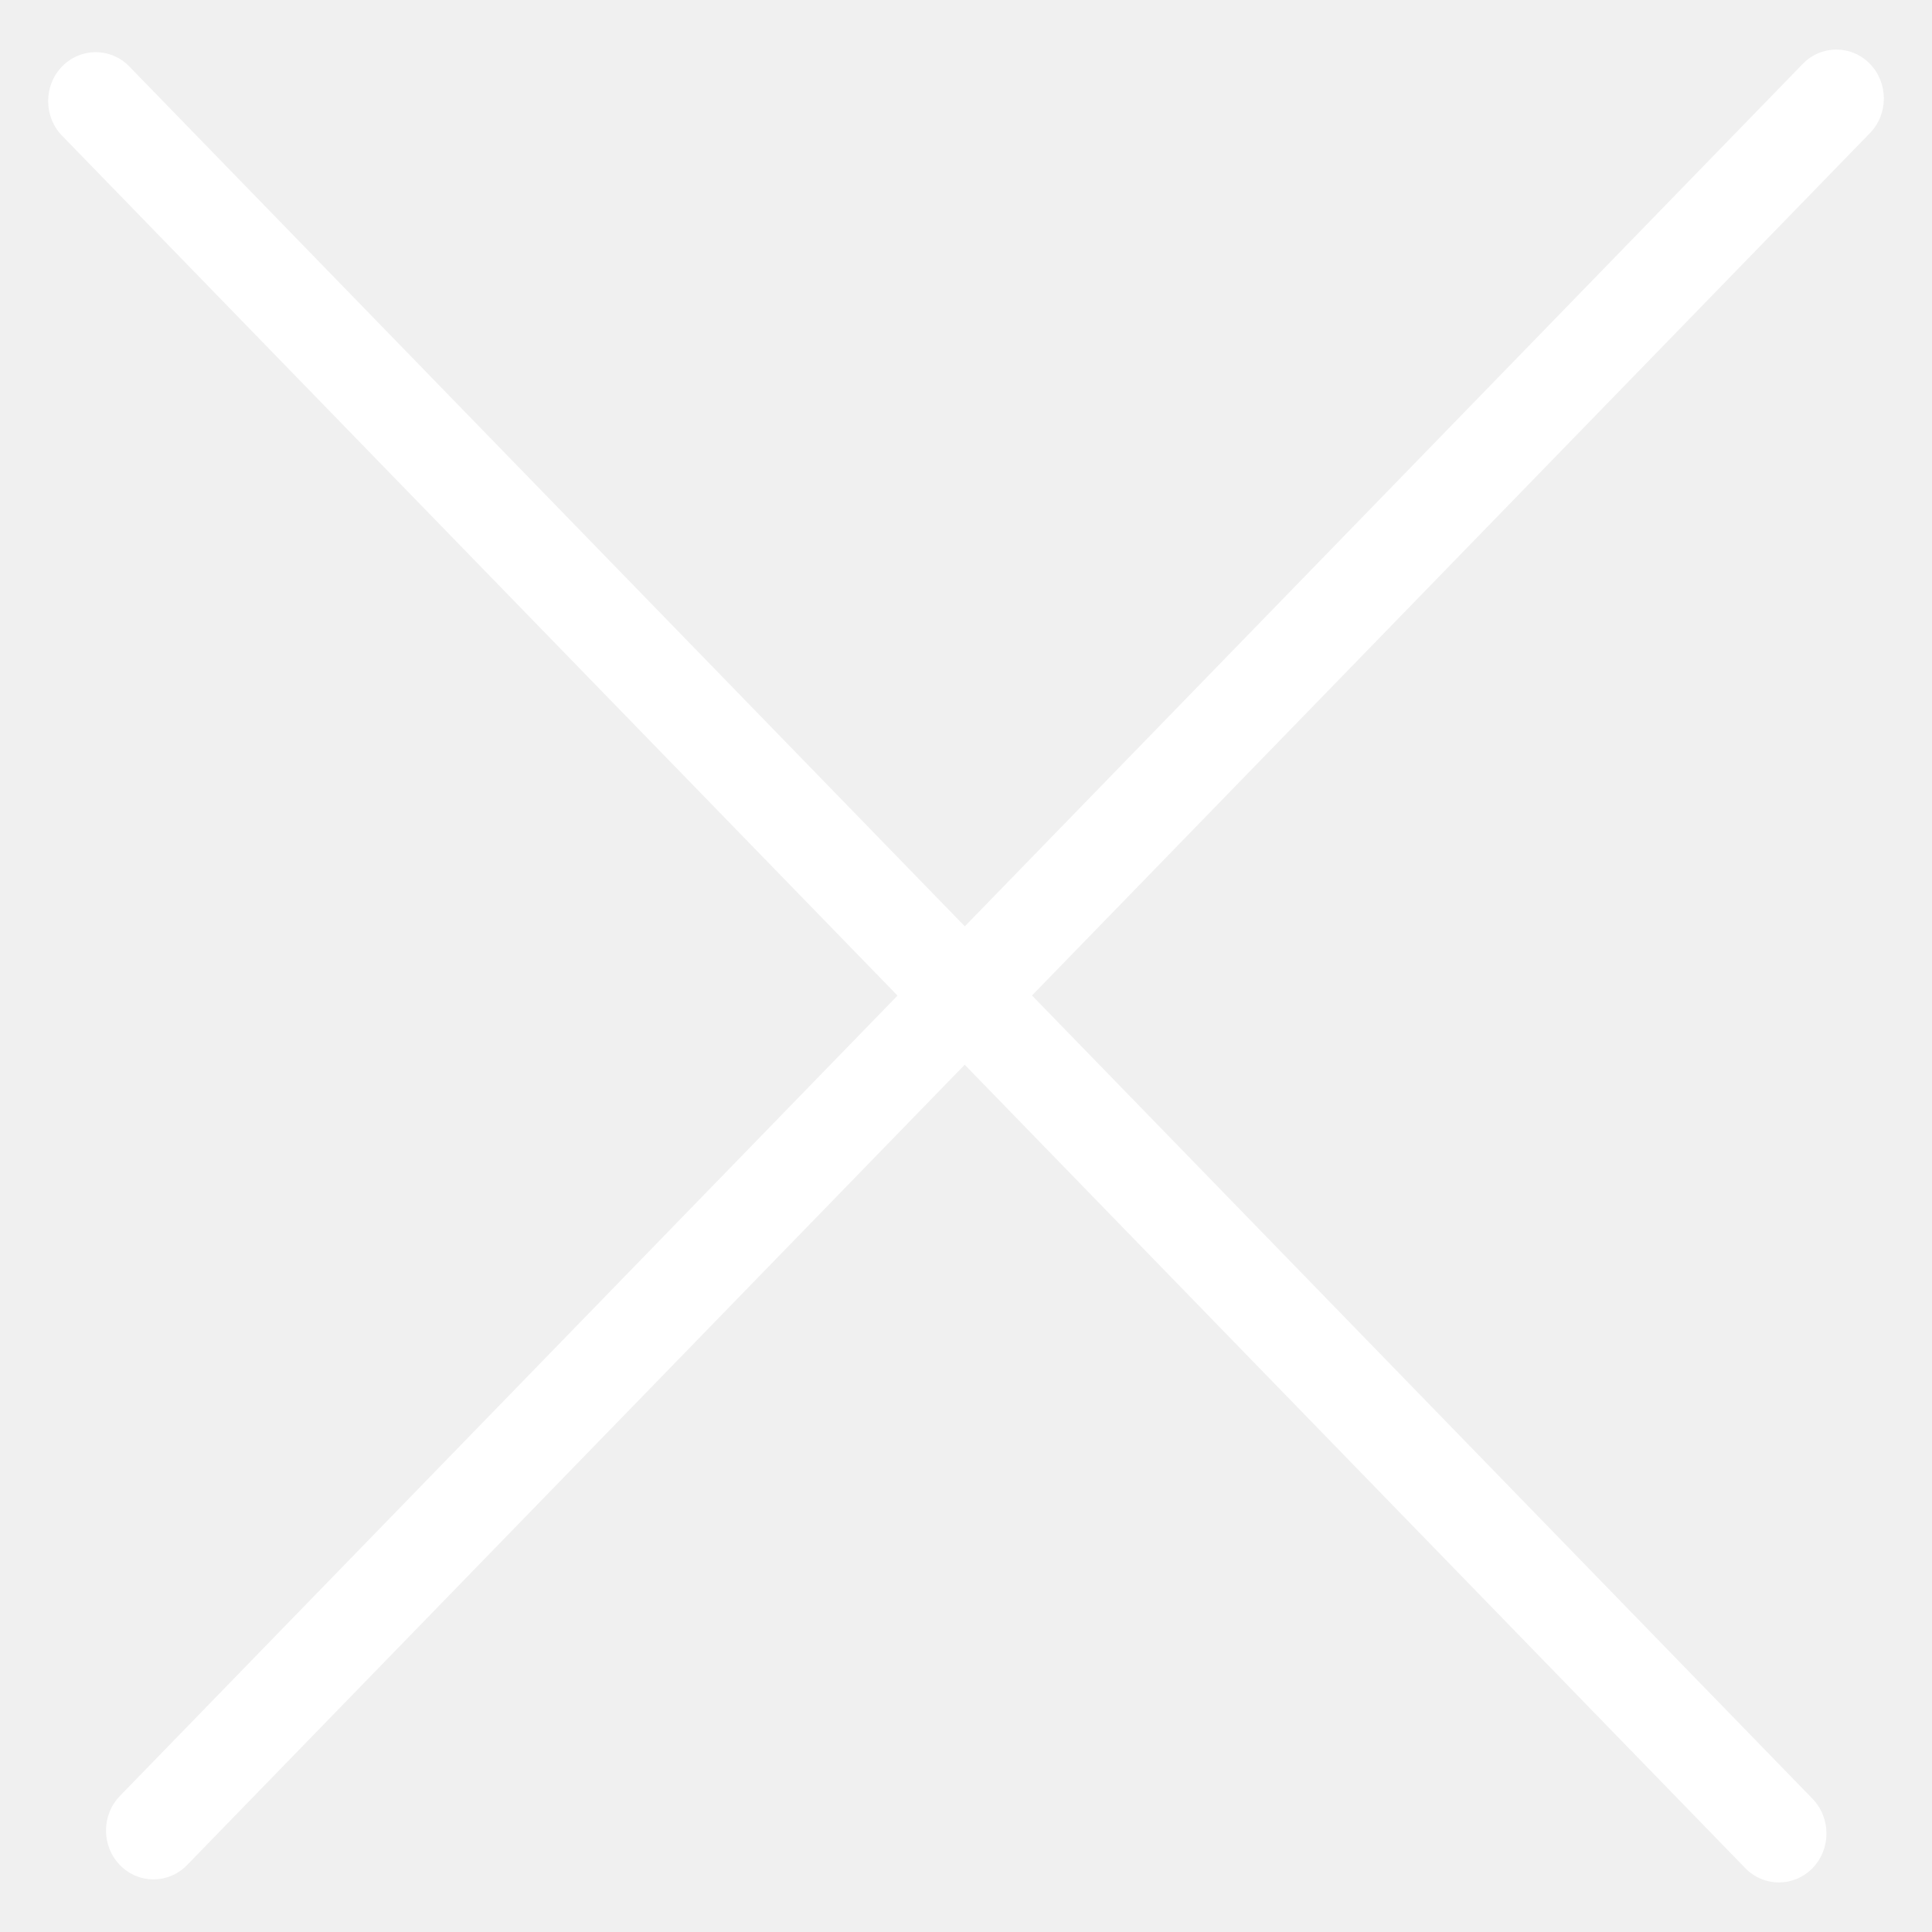
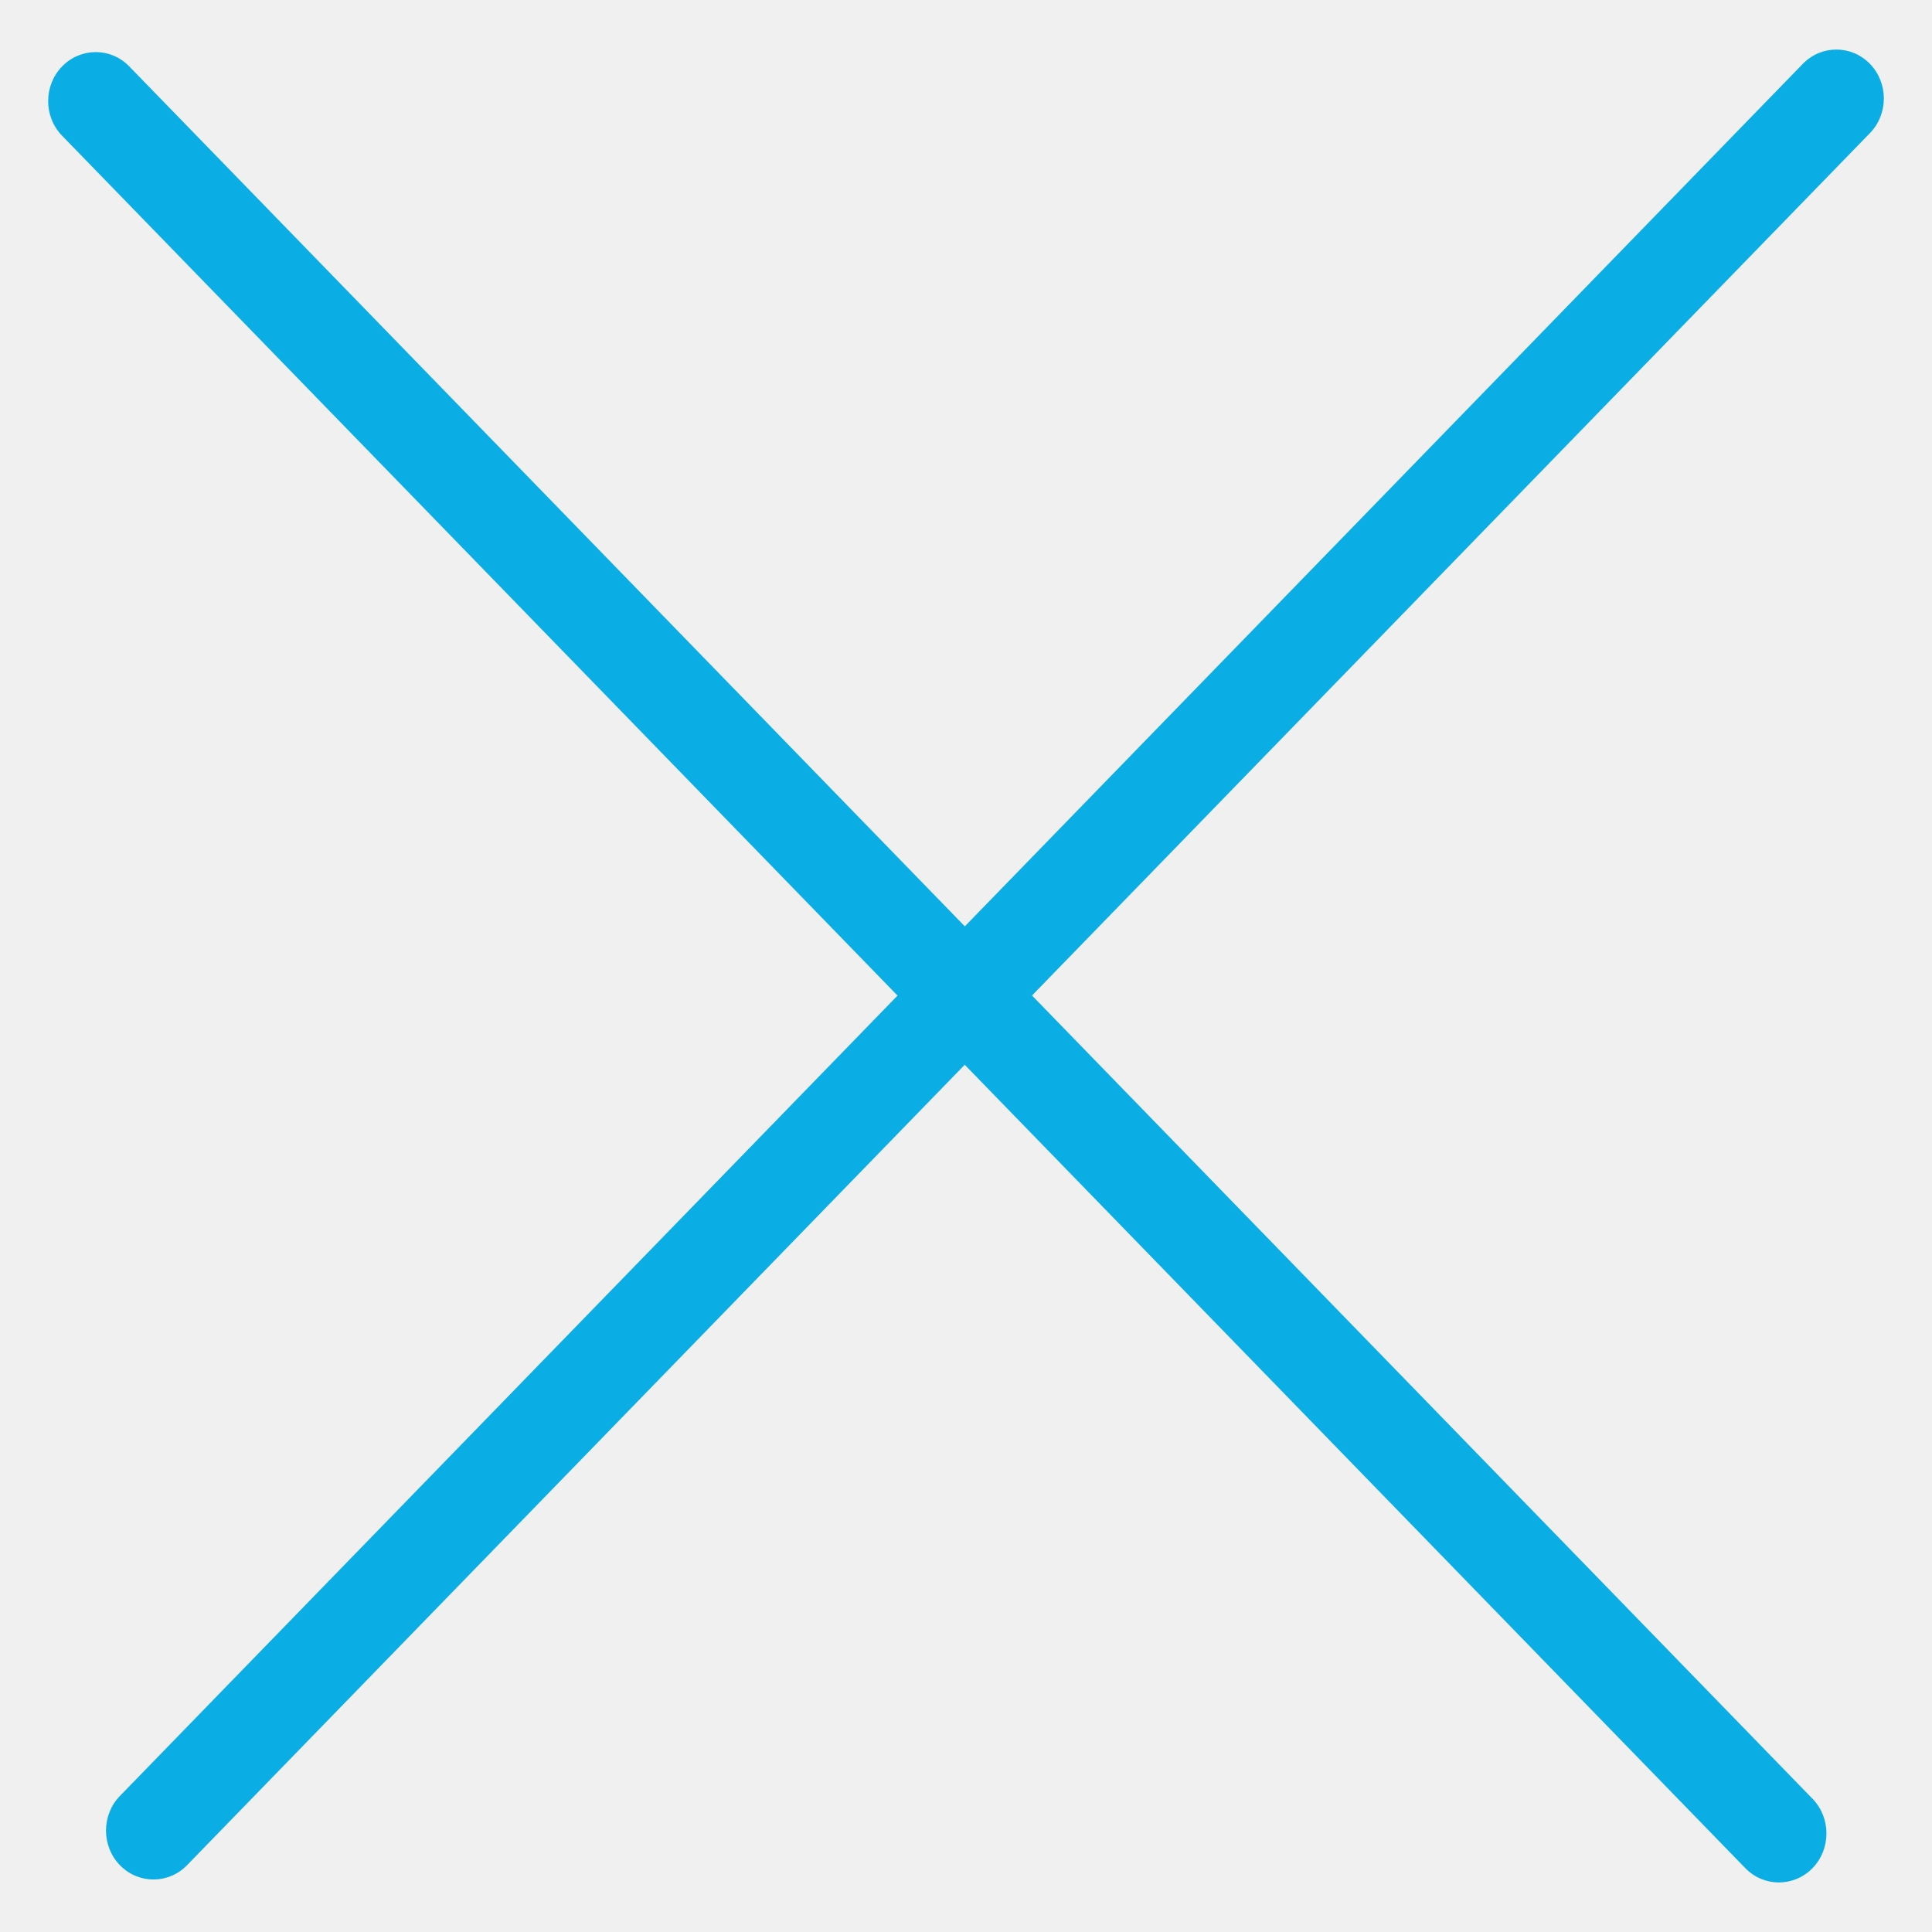
<svg xmlns="http://www.w3.org/2000/svg" width="17" height="17" viewBox="0 0 17 17" fill="none">
-   <path d="M15.863 0.562L1.055 15.803C0.892 15.971 0.892 16.243 1.055 16.411C1.218 16.579 1.483 16.579 1.646 16.411L16.454 1.171C16.617 1.003 16.617 0.73 16.454 0.562C16.291 0.394 16.026 0.394 15.863 0.562Z" fill="white" />
-   <path d="M15.949 15.828L1.138 0.585C0.975 0.417 0.71 0.417 0.546 0.585C0.383 0.753 0.383 1.026 0.546 1.194L15.357 16.438C15.52 16.606 15.785 16.606 15.949 16.438C16.112 16.27 16.112 15.997 15.949 15.828Z" fill="white" />
+   <path d="M15.863 0.562L1.055 15.803C0.892 15.971 0.892 16.244 1.055 16.412C1.218 16.58 1.483 16.58 1.646 16.412L16.454 1.171C16.617 1.003 16.617 0.73 16.454 0.562C16.291 0.394 16.026 0.394 15.863 0.562Z" fill="#0AAEE4" />
+   <path d="M15.949 15.828L1.138 0.585C0.975 0.416 0.71 0.416 0.546 0.585C0.383 0.753 0.383 1.026 0.546 1.194L15.357 16.438C15.52 16.606 15.785 16.606 15.949 16.438C16.112 16.269 16.112 15.996 15.949 15.828Z" fill="#0AAEE4" />
</svg>
